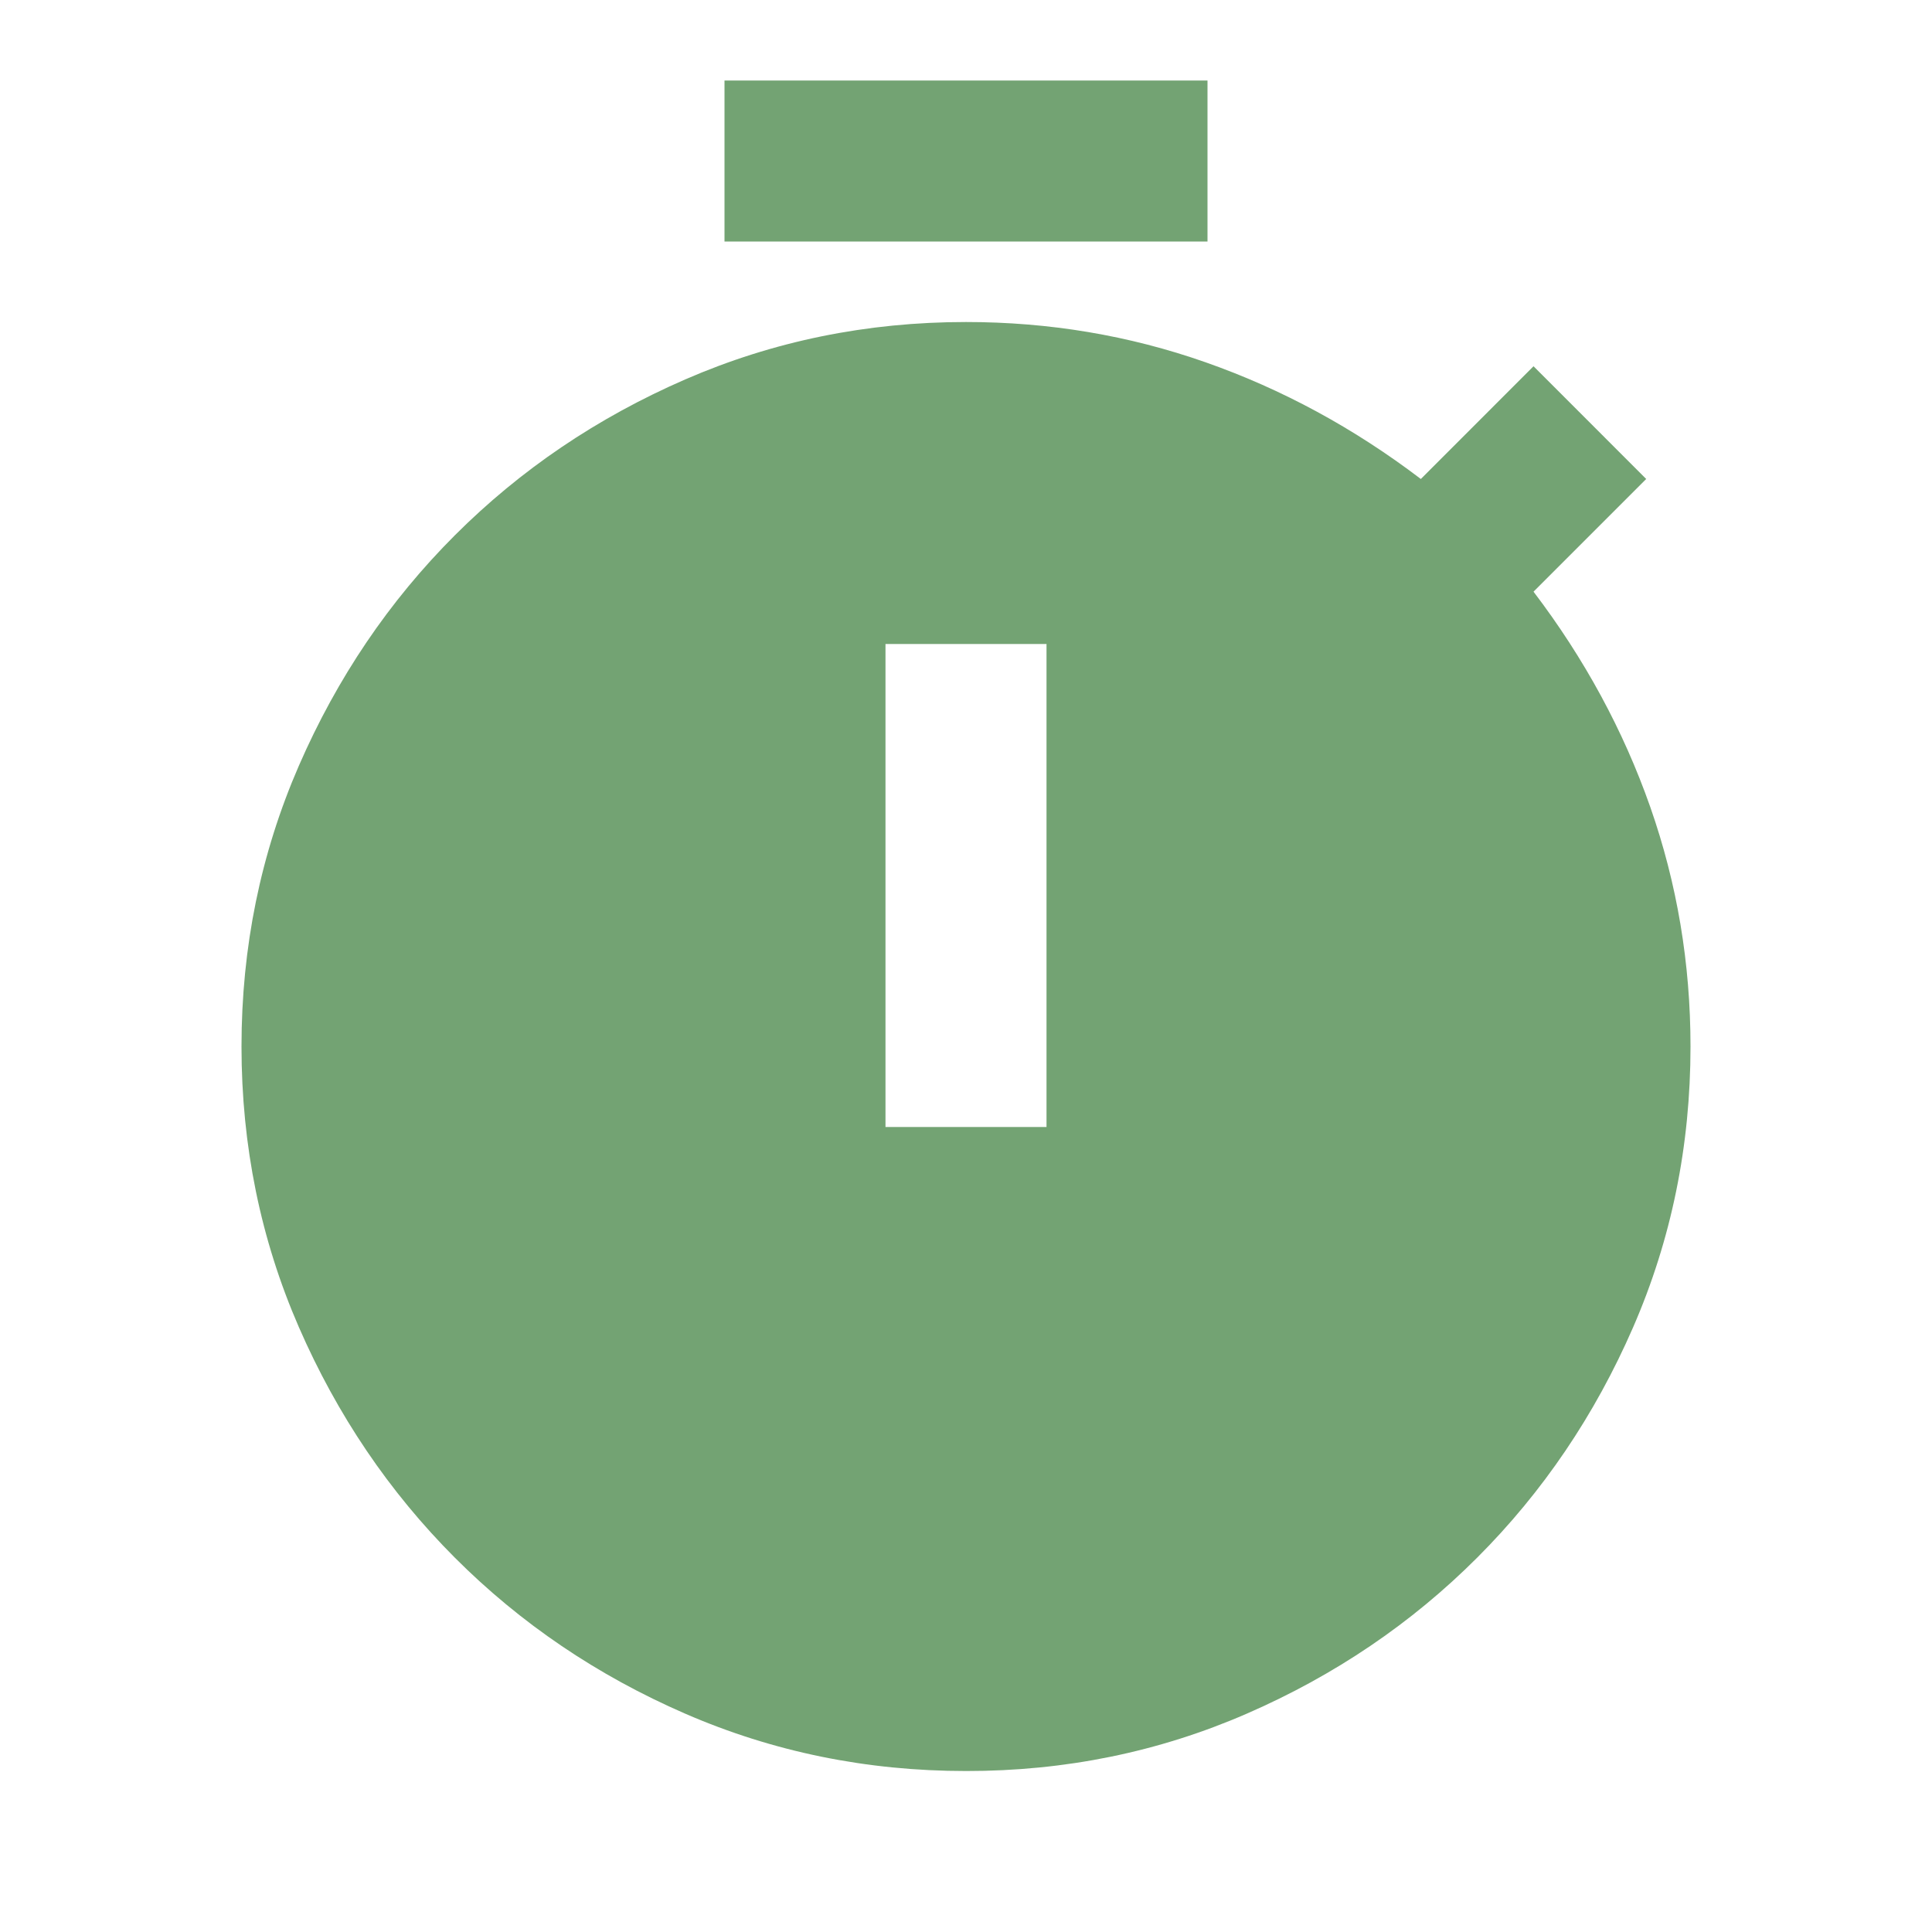
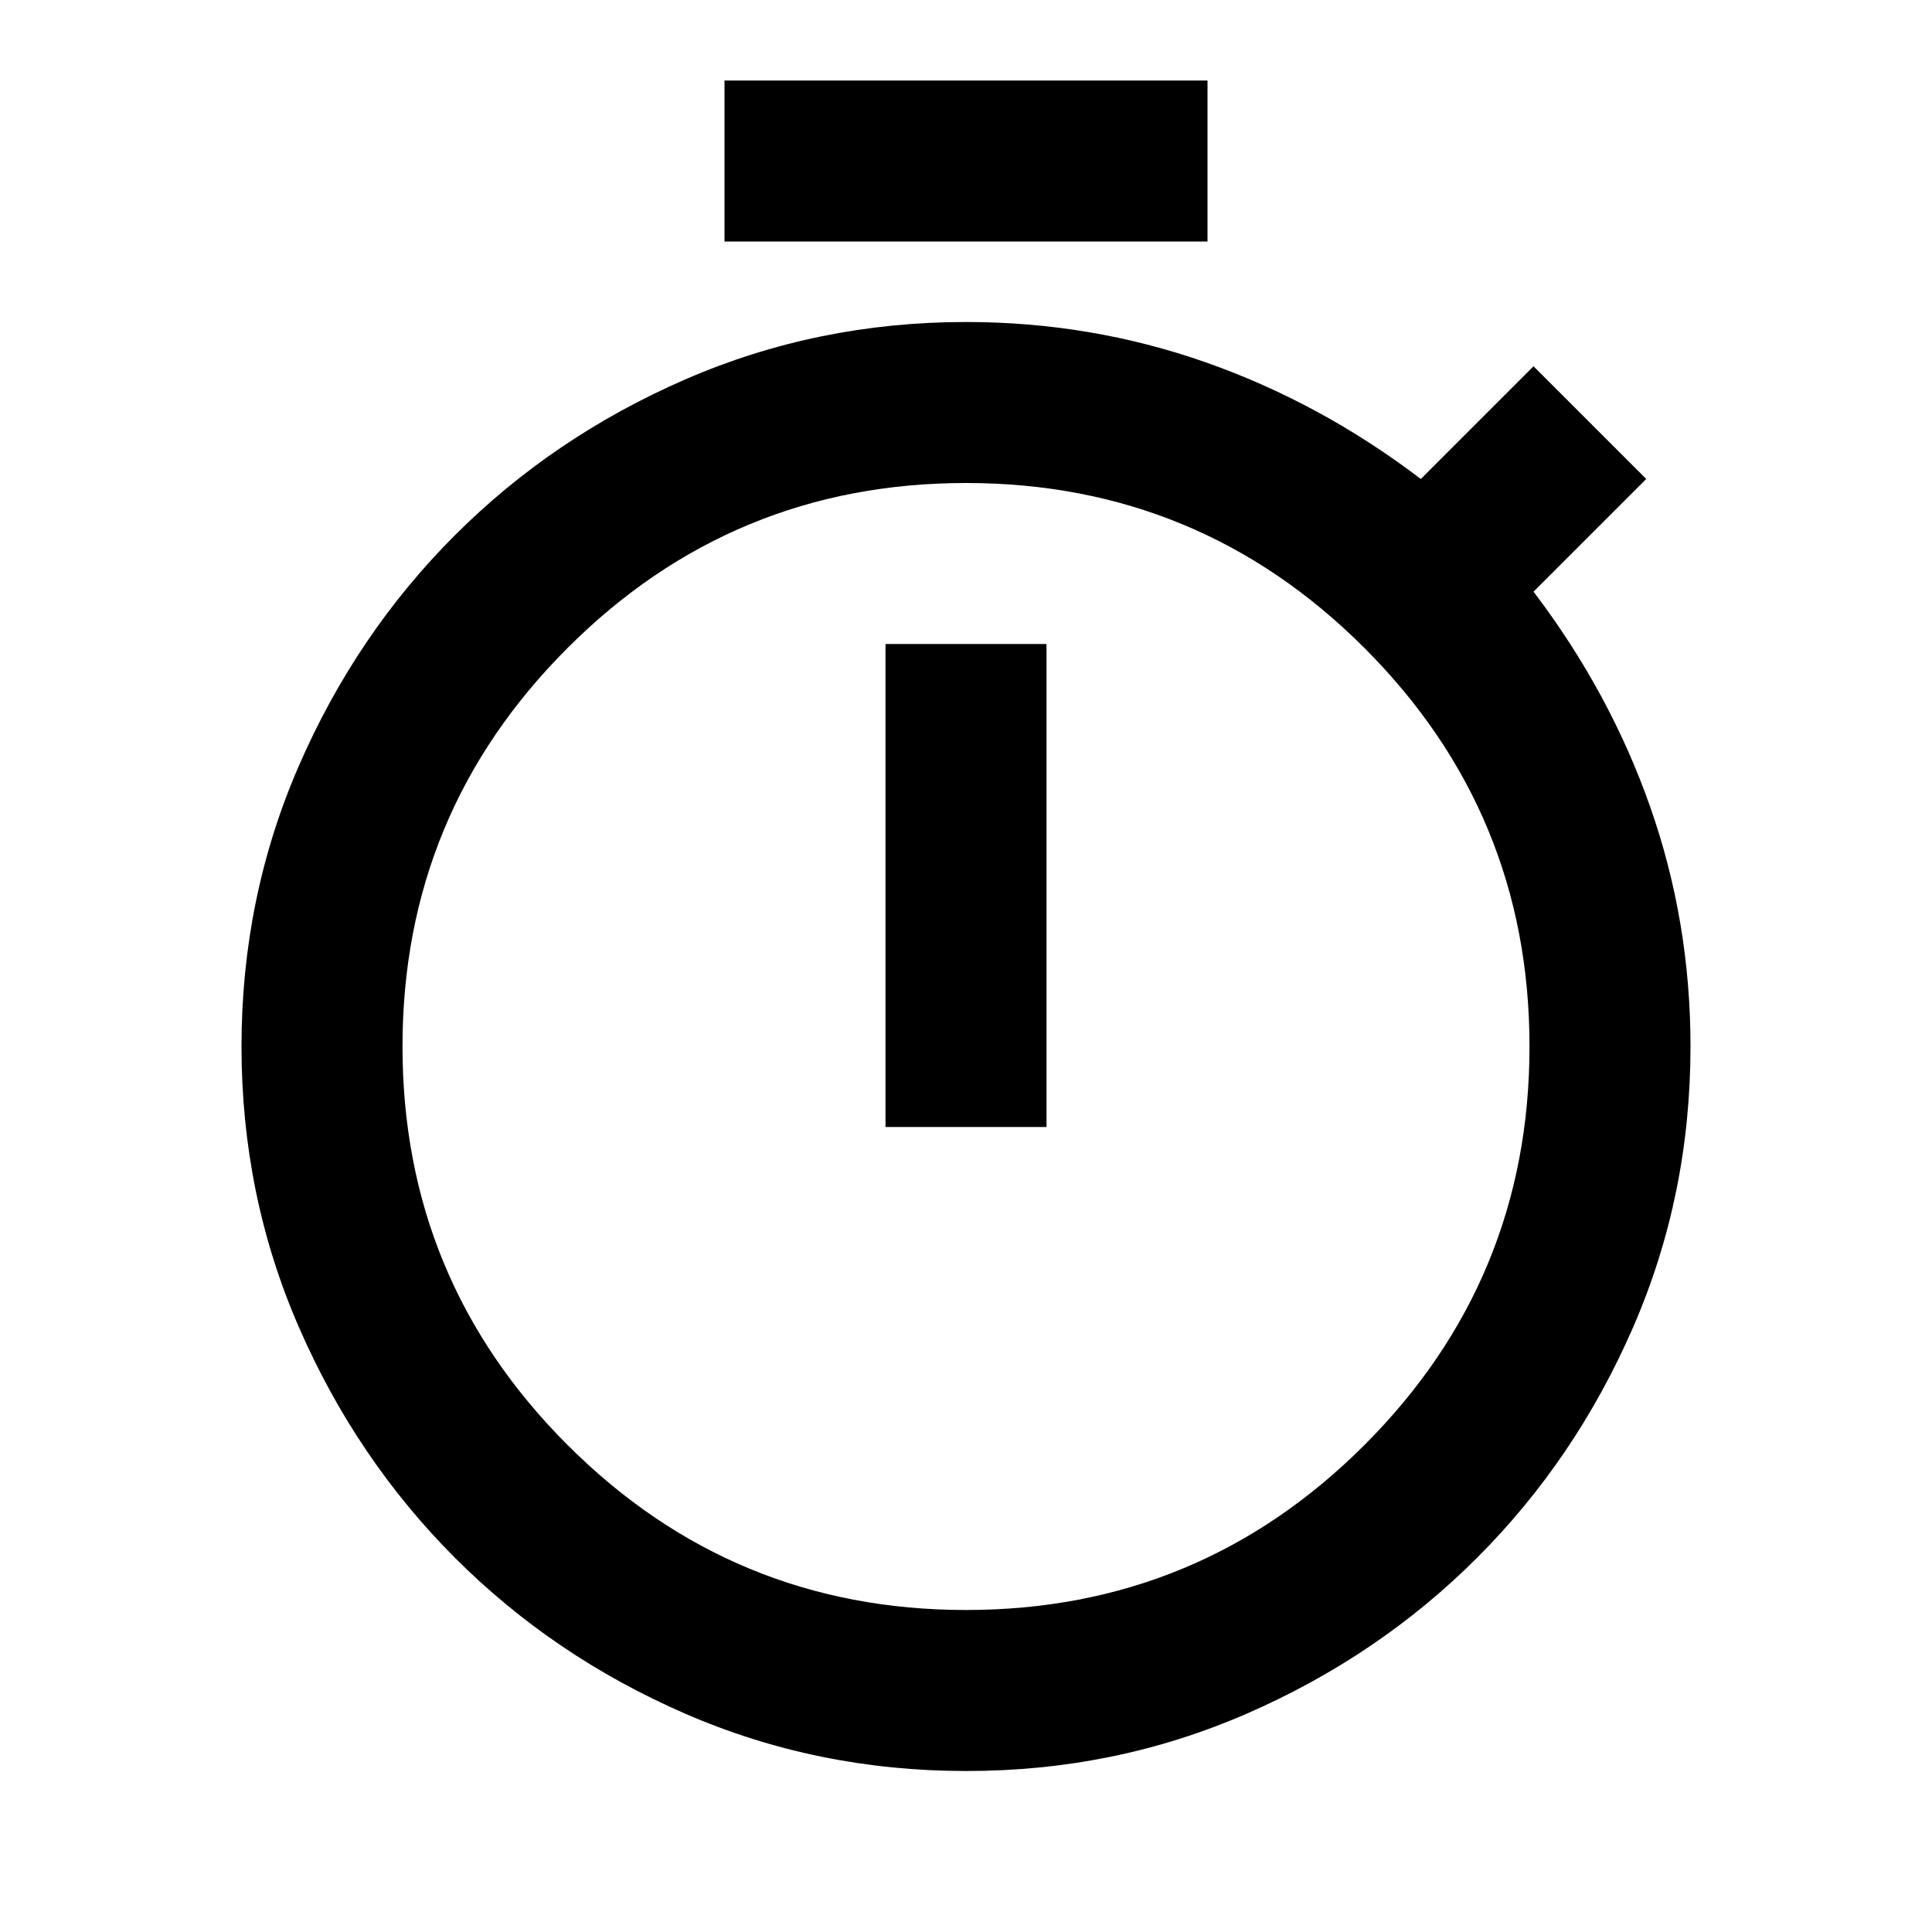
- <svg xmlns="http://www.w3.org/2000/svg" width="40" height="40" viewBox="0 0 40 40" fill="none">
-   <path d="M15 5V1.667H25V5H15ZM18.333 23.333H21.667V13.333H18.333V23.333ZM20 36.667C17.944 36.667 16.007 36.271 14.187 35.48C12.367 34.689 10.777 33.612 9.417 32.25C8.057 30.888 6.981 29.297 6.188 27.478C5.396 25.66 5 23.722 5 21.667C5 19.611 5.396 17.673 6.188 15.853C6.981 14.033 8.057 12.443 9.417 11.083C10.777 9.723 12.367 8.647 14.188 7.855C16.009 7.063 17.947 6.667 20 6.667C21.722 6.667 23.375 6.944 24.958 7.5C26.542 8.056 28.028 8.861 29.417 9.917L31.75 7.583L34.083 9.917L31.75 12.25C32.806 13.639 33.611 15.125 34.167 16.708C34.722 18.292 35 19.945 35 21.667C35 23.722 34.604 25.66 33.812 27.48C33.019 29.3 31.943 30.89 30.583 32.25C29.223 33.61 27.633 34.687 25.812 35.48C23.991 36.273 22.053 36.669 20 36.667Z" fill="#73A373" />
+ <svg xmlns="http://www.w3.org/2000/svg" width="24" height="24" viewBox="0 0 24 24">
+   <path fill="currentColor" d="M9 3V1h6v2zm2 11h2V8h-2zm1 8q-1.85 0-3.488-.712T5.65 19.35t-1.937-2.863T3 13t.713-3.488T5.65 6.65t2.863-1.937T12 4q1.55 0 2.975.5t2.675 1.45l1.4-1.4l1.4 1.4l-1.4 1.4Q20 8.6 20.5 10.025T21 13q0 1.85-.713 3.488T18.35 19.35t-2.863 1.938T12 22m0-2q2.9 0 4.95-2.05T19 13t-2.05-4.95T12 6T7.05 8.05T5 13t2.05 4.95T12 20m0-7" />
</svg>
